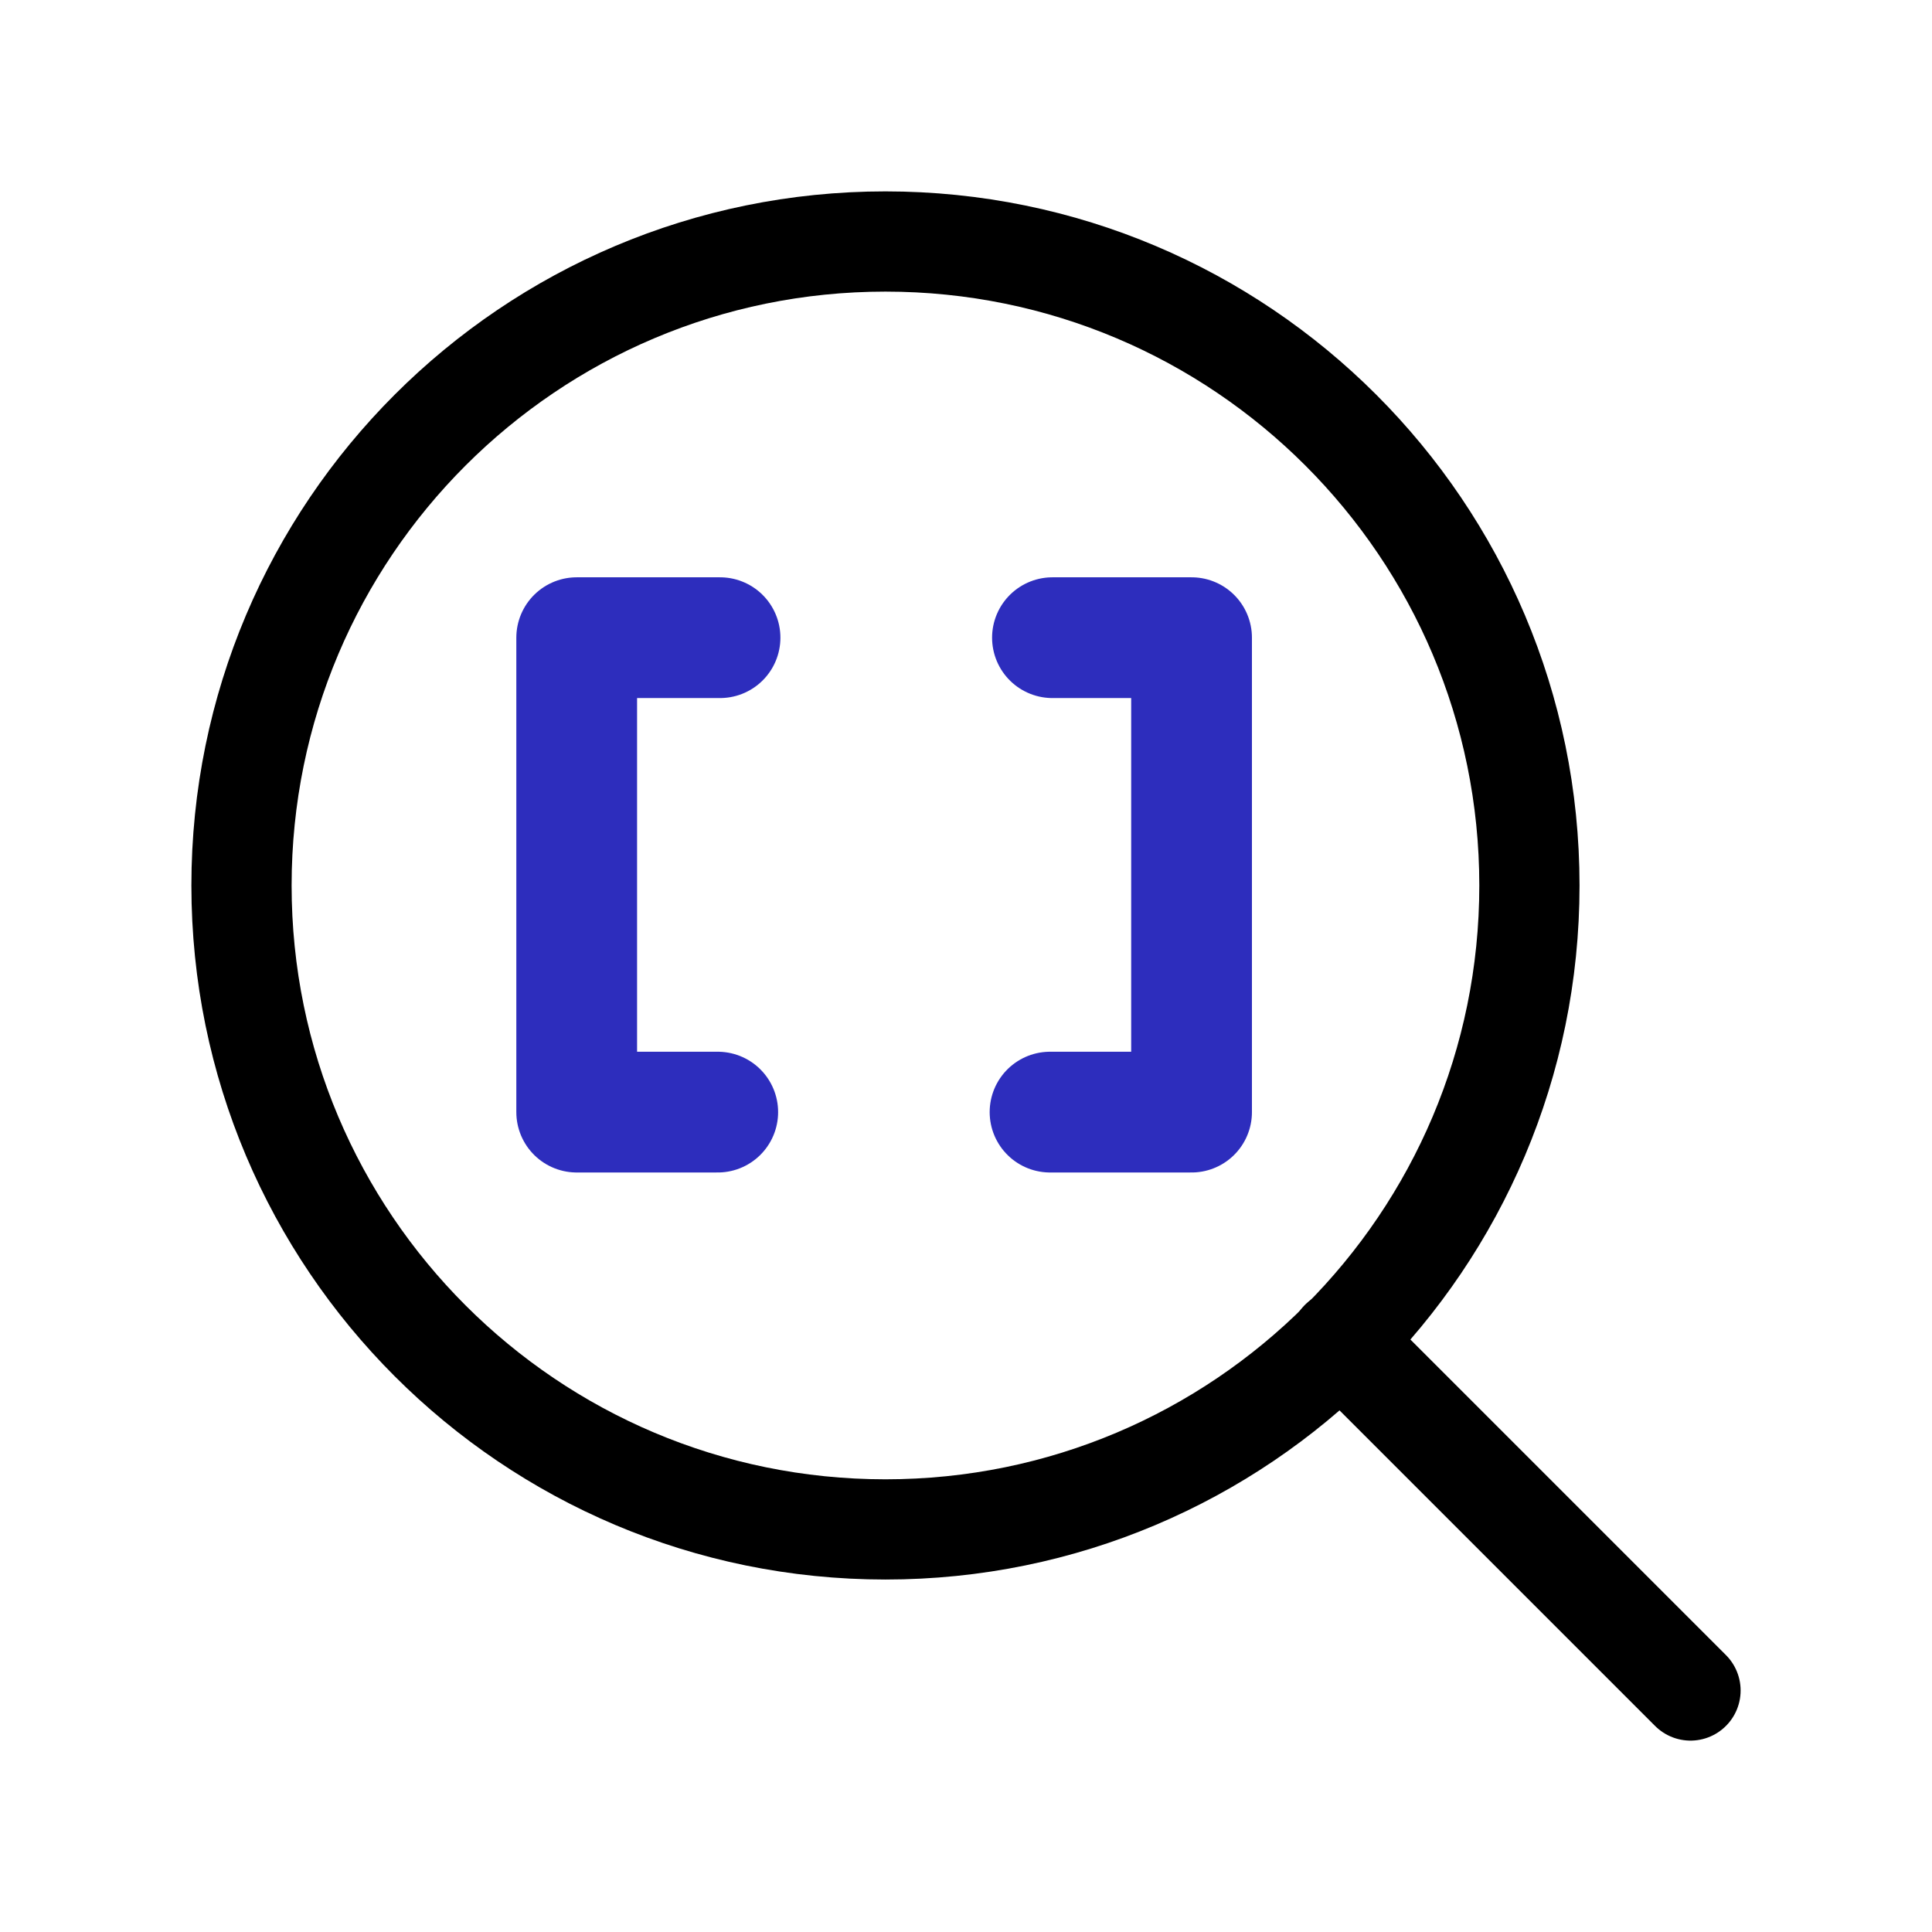
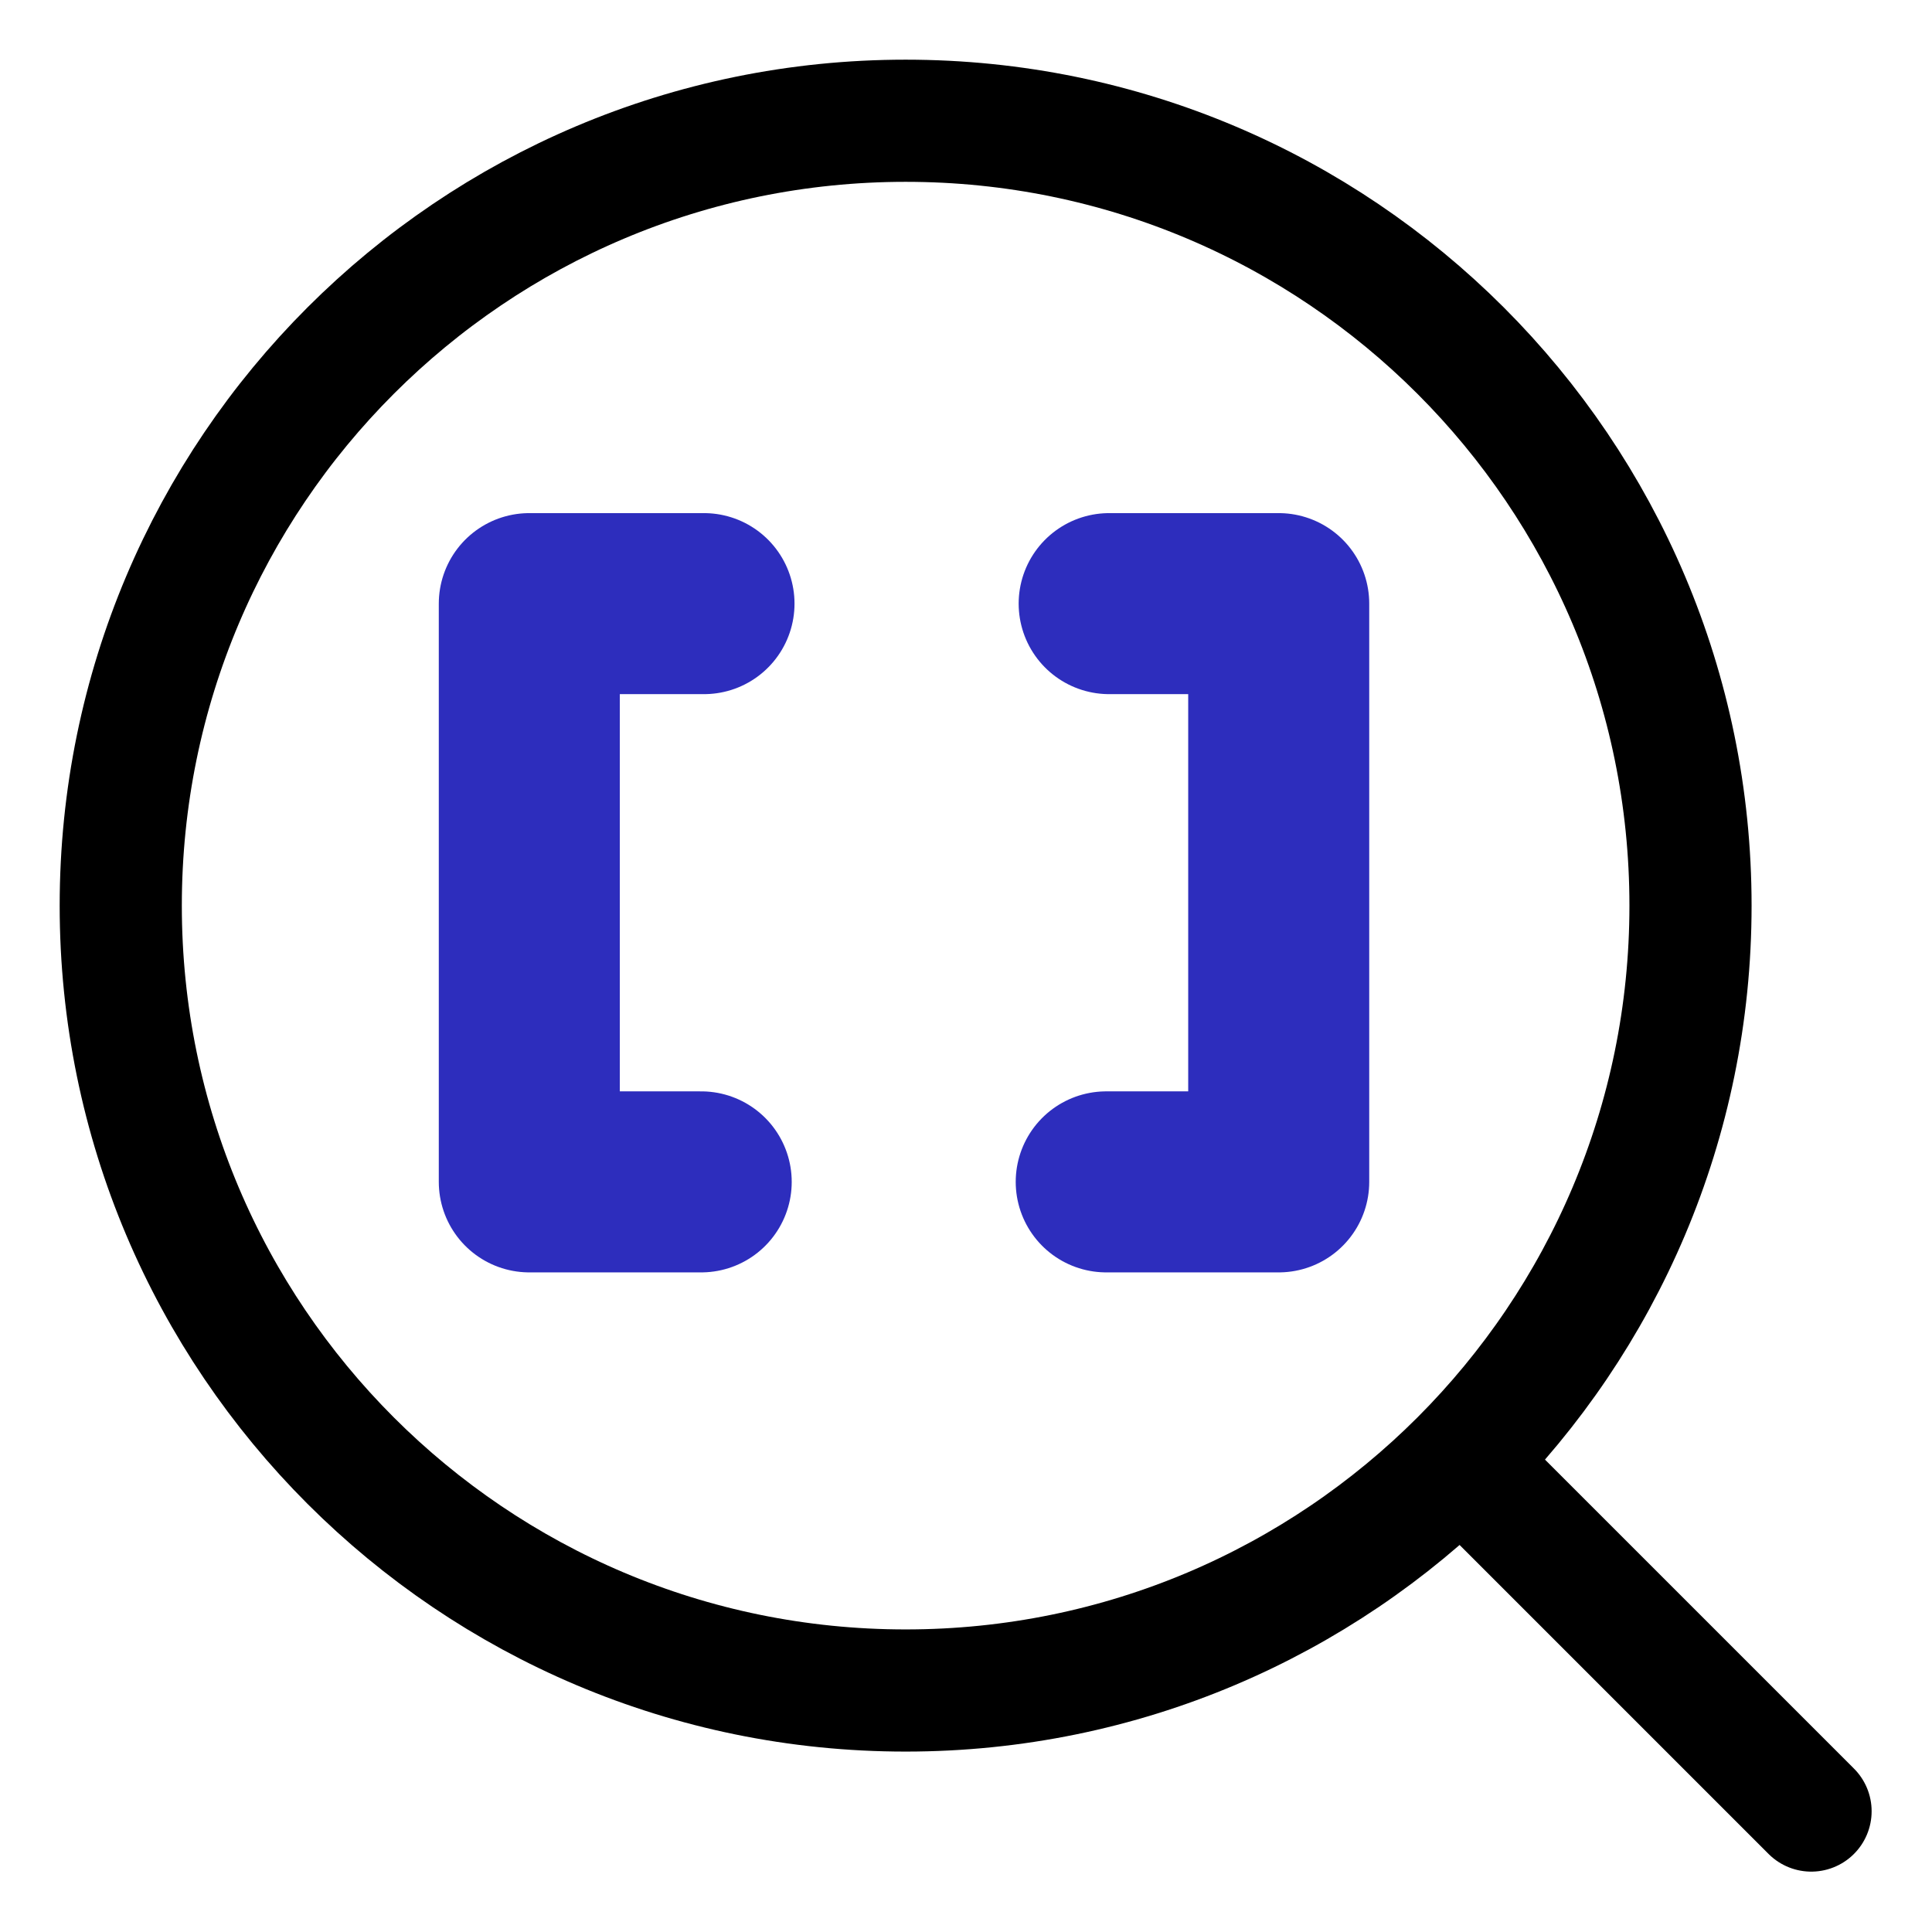
<svg xmlns="http://www.w3.org/2000/svg" width="100%" height="100%" viewBox="0 0 16 16" version="1.1" xml:space="preserve" style="fill-rule:evenodd;clip-rule:evenodd;stroke-linecap:round;stroke-linejoin:round;">
-   <circle cx="7.333" cy="7.333" r="5.333" style="fill:none;stroke:#000;stroke-width:0.83px;" />
-   <path d="M14,14L11.1,11.1" style="fill:none;fill-rule:nonzero;stroke:#000;stroke-width:0.83px;" />
-   <path d="M5.963,5.281L4.776,5.281L4.776,9.21L5.944,9.21" style="fill:none;stroke:#2d2dbd;stroke-width:1px;stroke-miterlimit:1.5;" />
-   <path d="M8.696,9.21L9.868,9.21L9.868,5.281L8.716,5.281" style="fill:none;stroke:#2d2dbd;stroke-width:1px;stroke-miterlimit:1.5;" />
+   <g transform="matrix(1.21883,0,0,1.21883,-1.43765,-1.43765)">
+     <circle cx="7.333" cy="7.333" r="5.333" style="fill:none;stroke:black;stroke-width:0.83px;" />
+   </g>
+   <g transform="matrix(1,0,0,1,1,1)">
+     <path d="M14,14L11.1,11.1" style="fill:none;fill-rule:nonzero;stroke:black;stroke-width:1px;" />
+   </g>
+   <g transform="matrix(1.21883,0,0,1.21883,-1.43765,-1.43765)">
+     <path d="M5.963,5.281L4.776,5.281L4.776,9.21L5.944,9.21" style="fill:none;stroke:rgb(45,45,189);stroke-width:1.23px;stroke-miterlimit:1.5;" />
+   </g>
+   <g transform="matrix(1.21883,0,0,1.21883,-1.43765,-1.43765)">
+     <path d="M8.696,9.21L9.868,9.21L9.868,5.281L8.716,5.281" style="fill:none;stroke:rgb(45,45,189);stroke-width:1.23px;stroke-miterlimit:1.5;" />
+   </g>
</svg>
